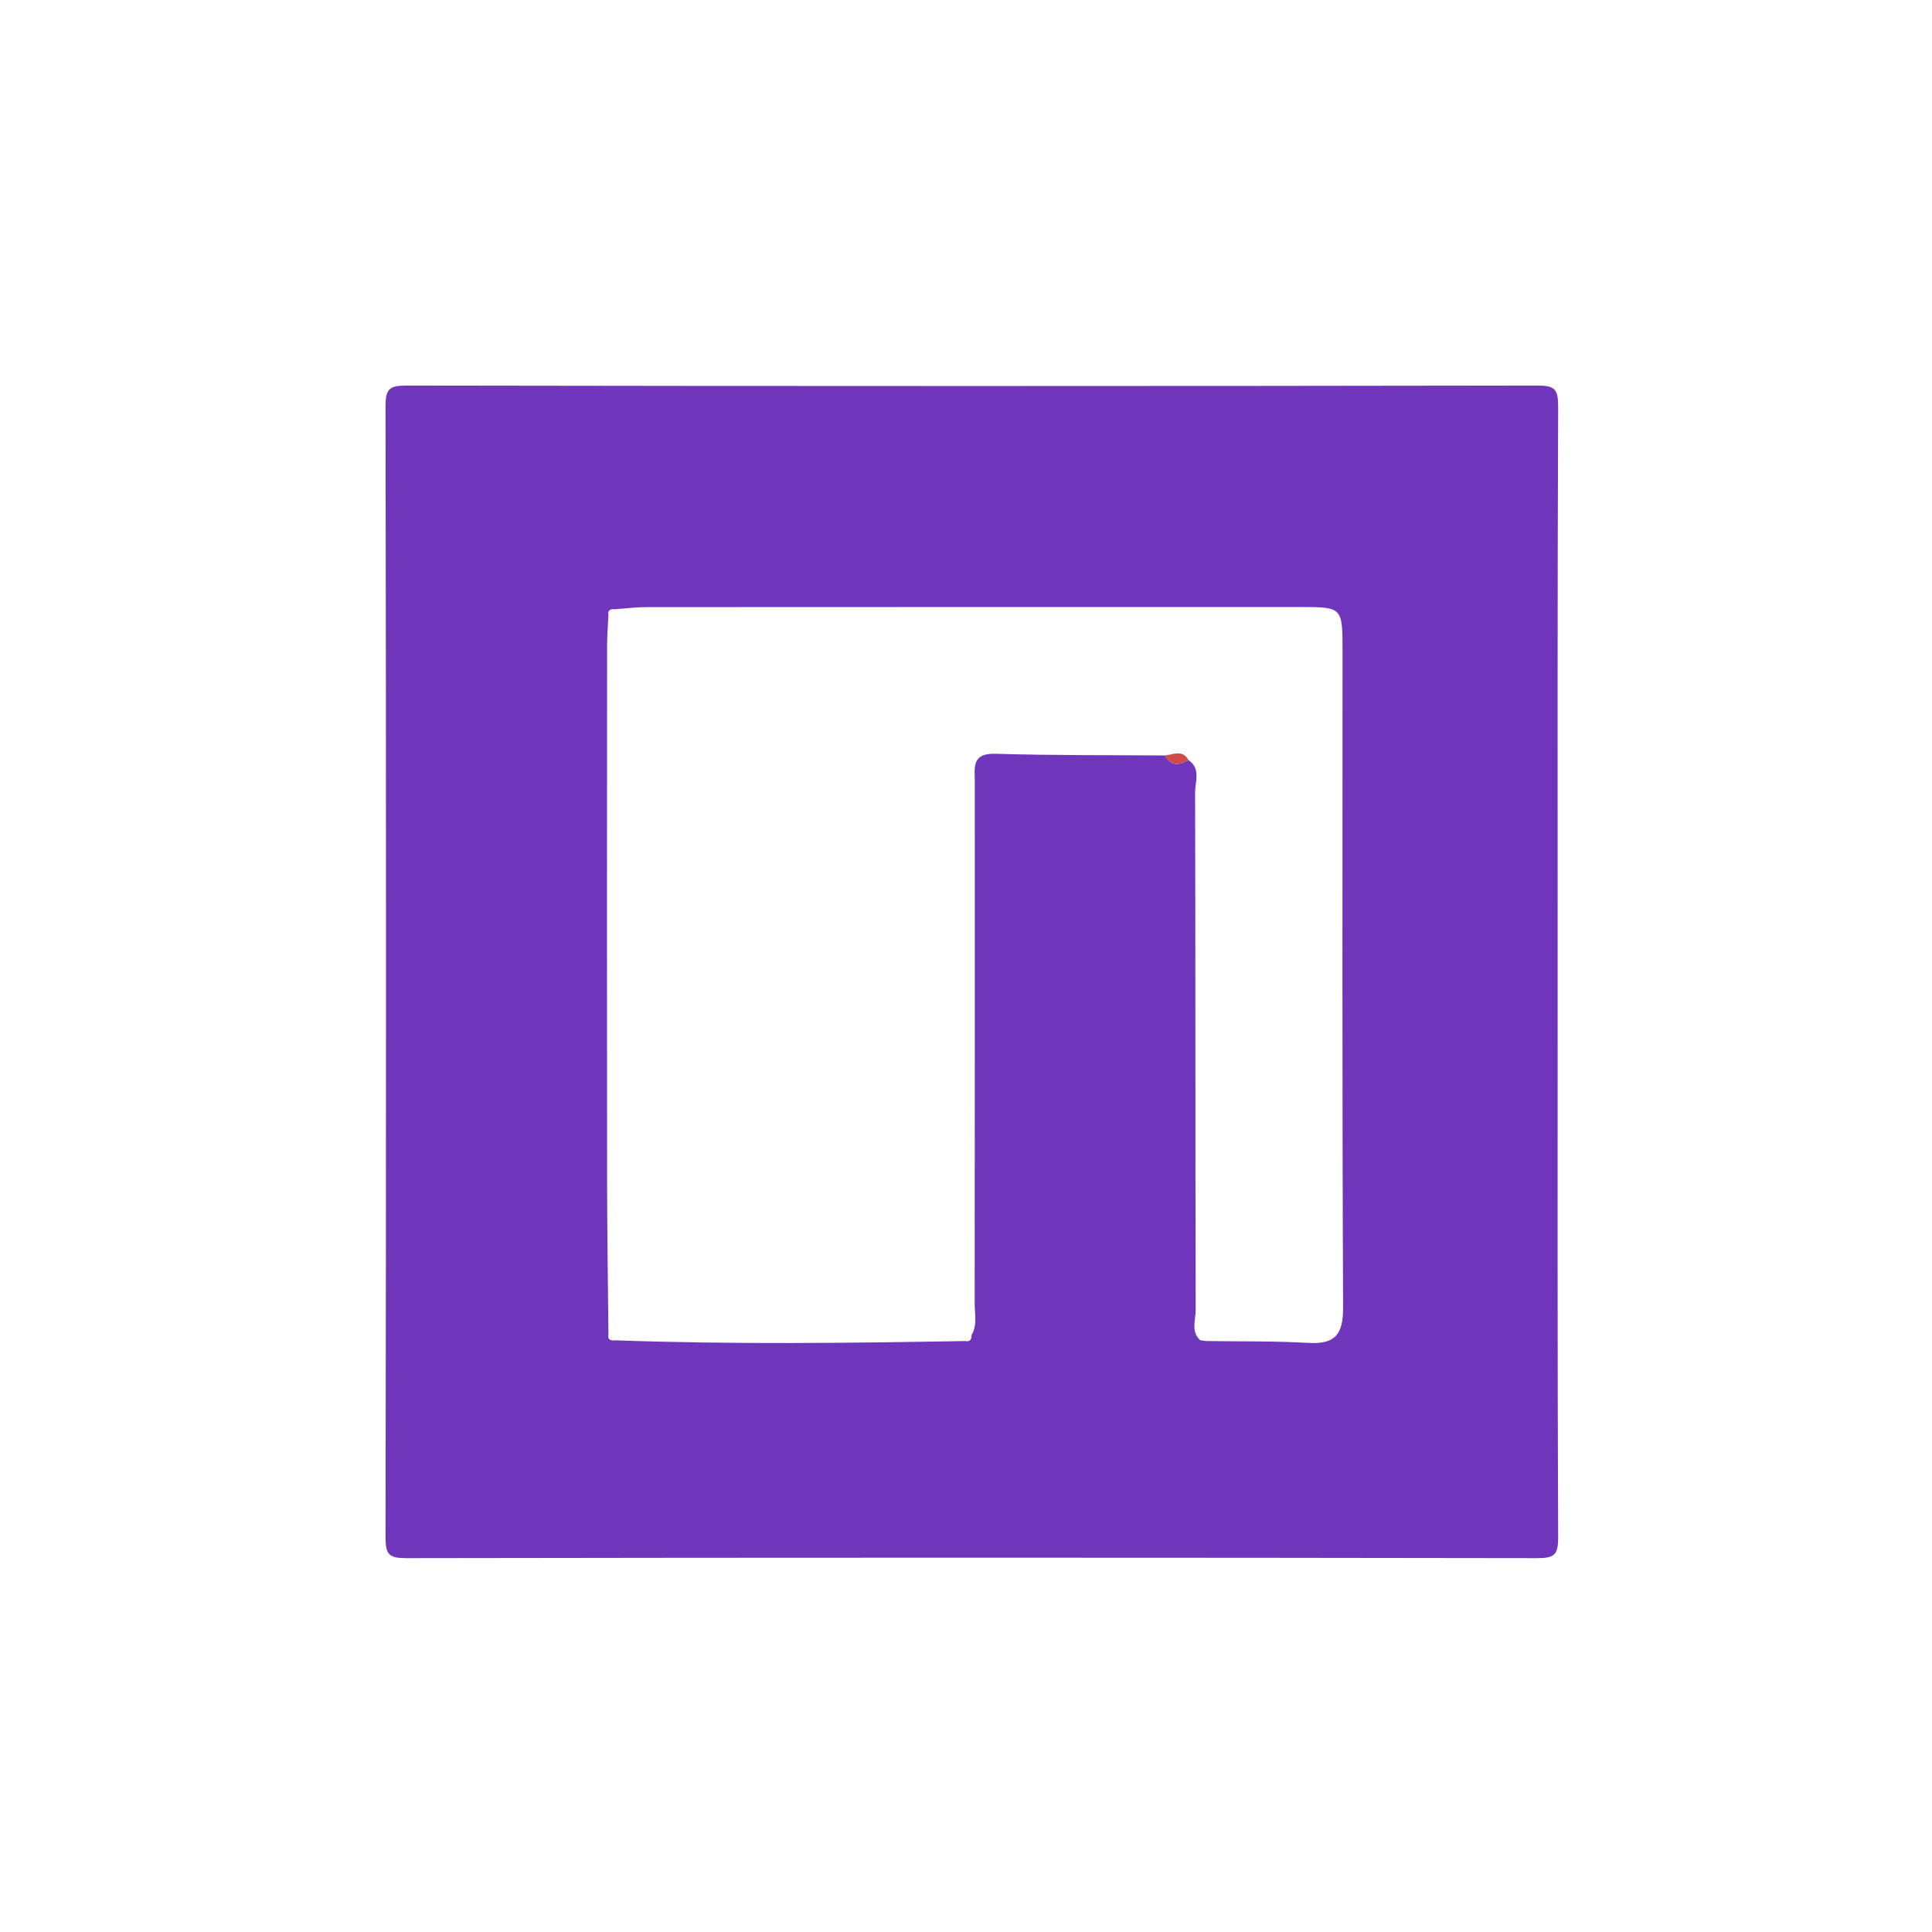
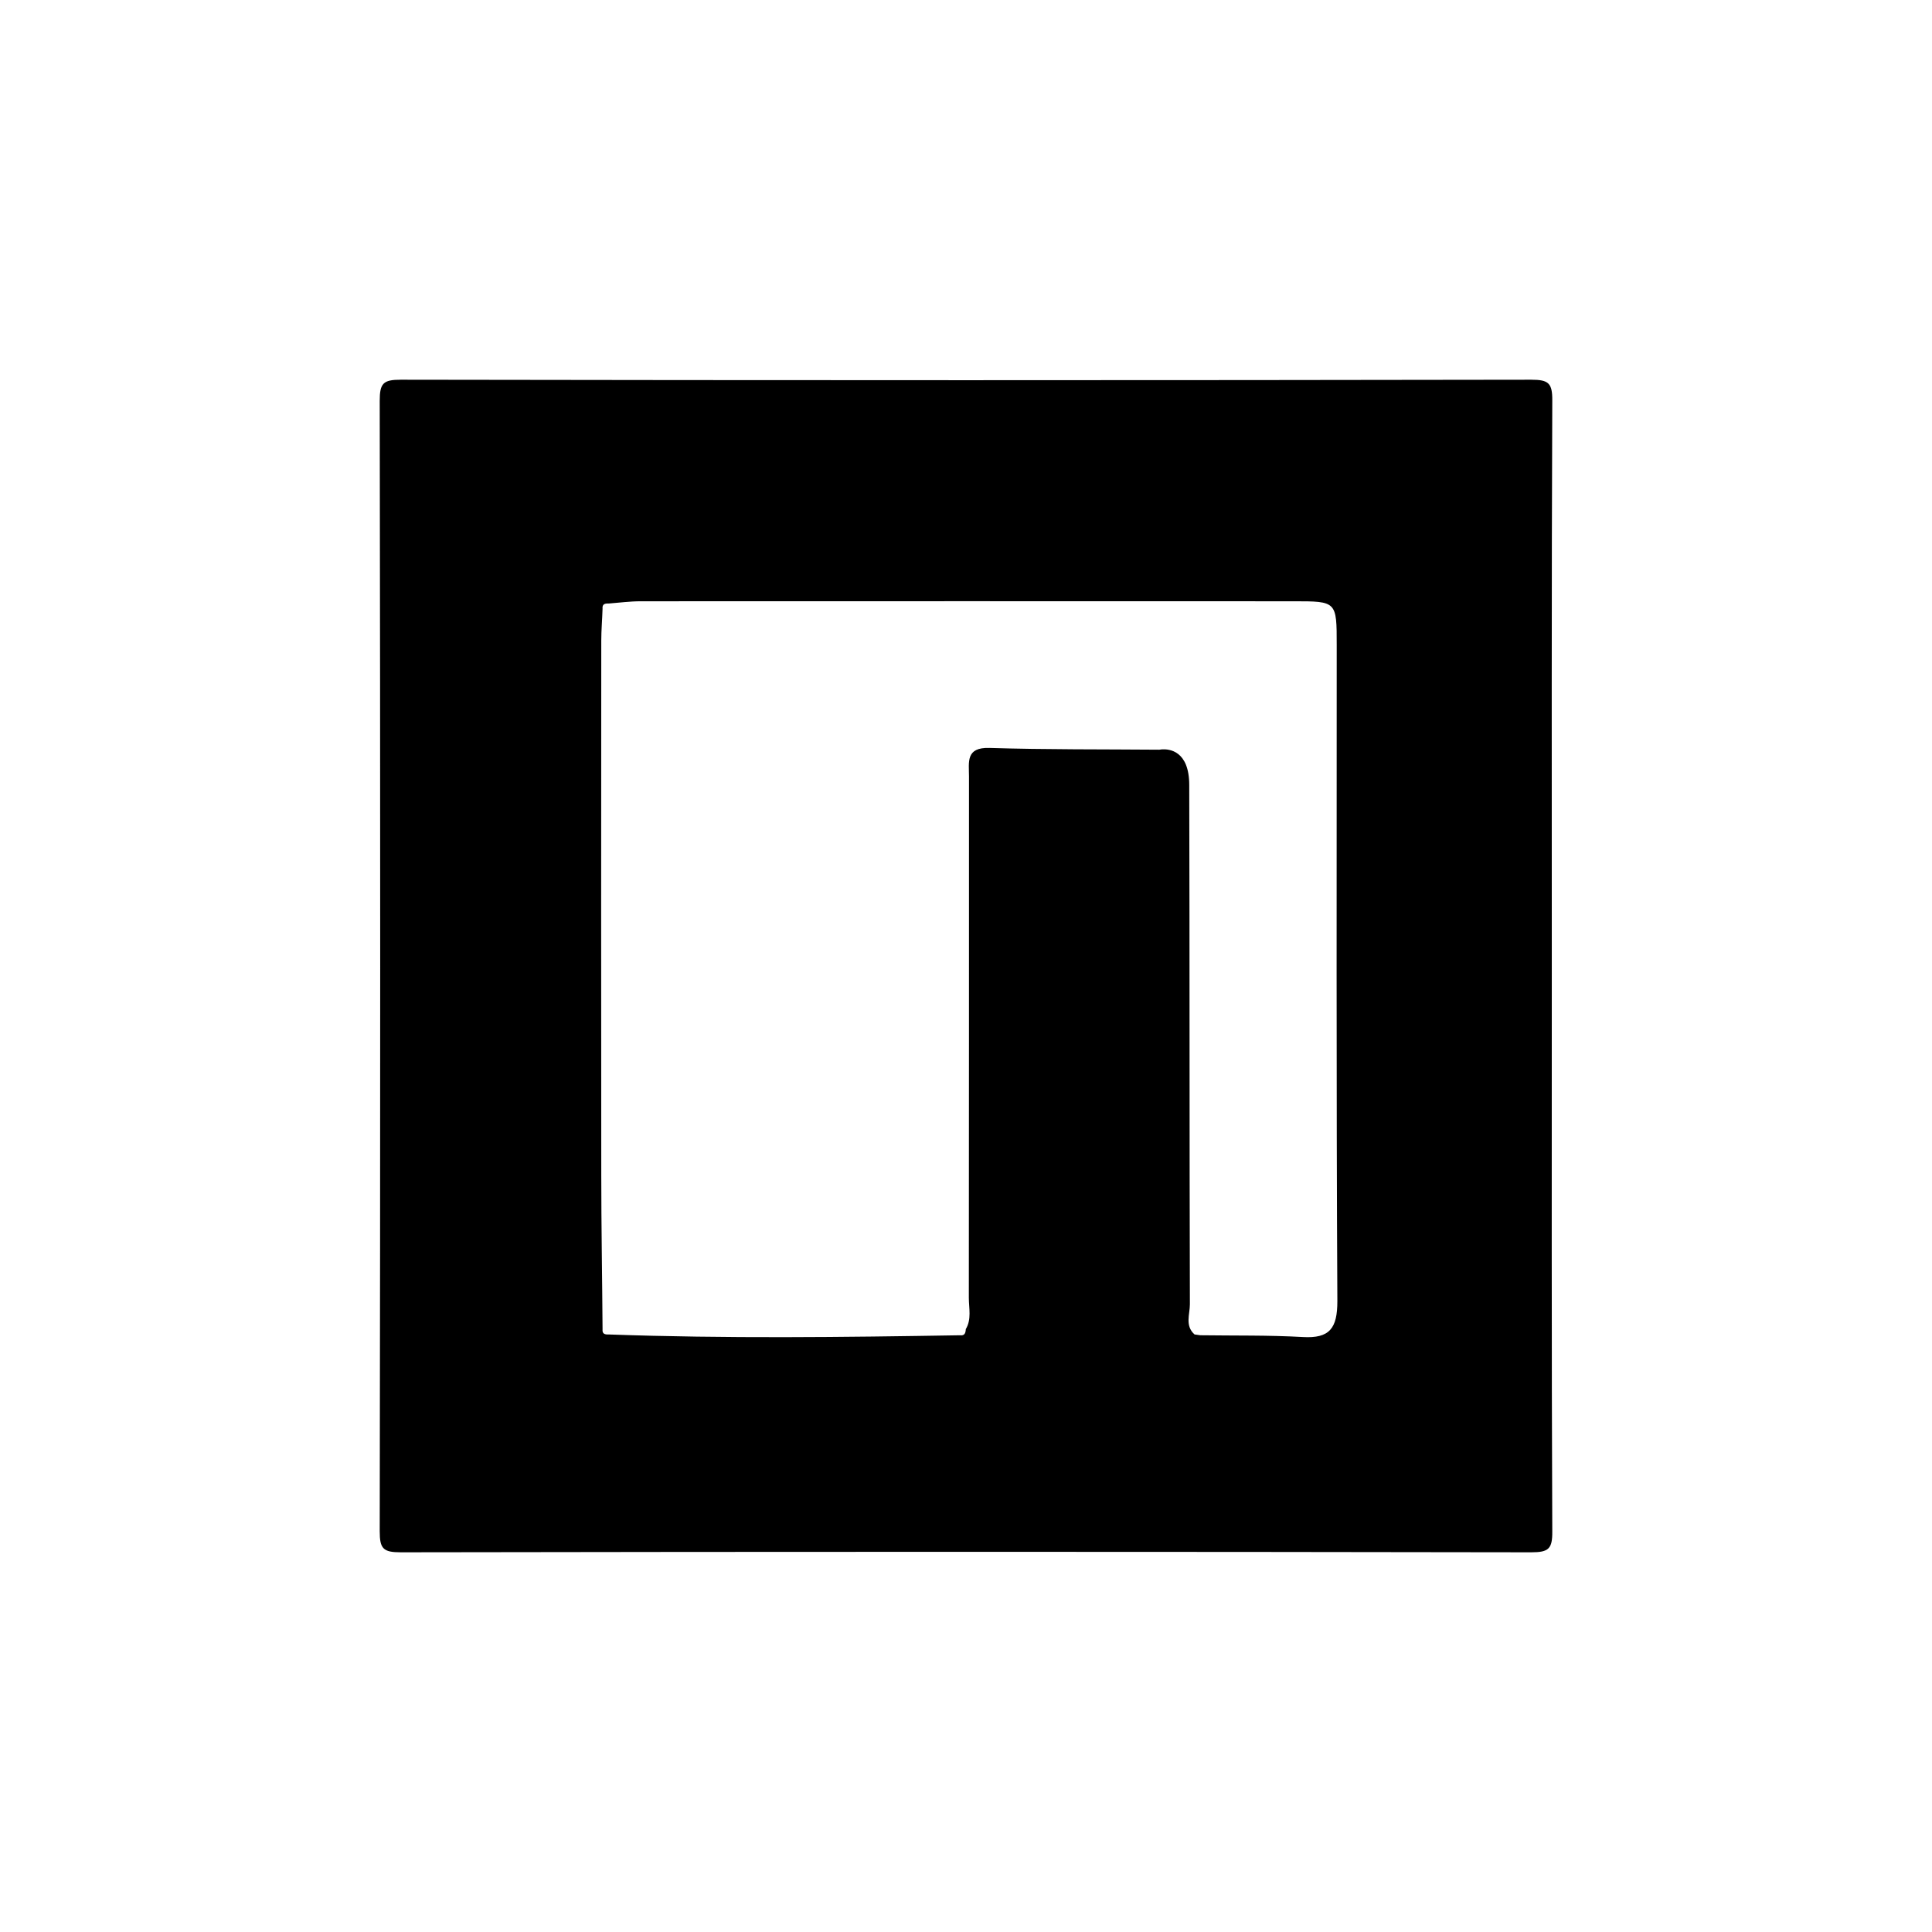
<svg xmlns="http://www.w3.org/2000/svg" version="1.1" id="Layer_1" x="0px" y="0px" width="120px" height="120px" viewBox="0 0 120 120" enable-background="new 0 0 120 120" xml:space="preserve">
-   <path fill-rule="evenodd" clip-rule="evenodd" fill="#6F36BC" d="M96.749,60.546c0,11.644-0.018,23.287,0.031,34.93  c0.005,1.086-0.219,1.306-1.305,1.304c-23.408-0.039-46.815-0.039-70.224,0c-1.085,0.002-1.306-0.218-1.304-1.303  c0.039-23.408,0.039-46.816,0-70.225c-0.002-1.086,0.219-1.306,1.304-1.304c23.408,0.039,46.815,0.039,70.224,0  c1.086-0.002,1.31,0.218,1.305,1.304C96.731,37.017,96.749,48.781,96.749,60.546z M38.167,37.843  c-0.227-0.007-0.407,0.038-0.375,0.327c-0.029,0.662-0.085,1.323-0.085,1.985c-0.006,11.057-0.011,22.112,0,33.169  c0.003,3.199,0.056,6.398,0.085,9.599c-0.039,0.295,0.145,0.335,0.373,0.325C45.442,83.511,52.722,83.42,60,83.294  c0.292,0.038,0.334-0.155,0.347-0.375c0.37-0.621,0.191-1.304,0.192-1.955c0.012-10.791,0.009-21.582,0.008-32.374  c0-0.896-0.22-1.818,1.28-1.772c3.512,0.107,7.027,0.079,10.541,0.105c0.367,0.695,0.889,0.604,1.455,0.287  c0.775,0.532,0.405,1.335,0.407,2.002c0.026,10.722,0.012,21.444,0.035,32.166c0.001,0.62-0.313,1.33,0.292,1.872  c0.12,0.015,0.24,0.029,0.361,0.044c2.119,0.031,4.243-0.005,6.357,0.116c1.683,0.095,2.156-0.552,2.148-2.221  c-0.064-13.583-0.036-27.167-0.036-40.75c0-2.732-0.001-2.735-2.671-2.736c-13.522-0.001-27.046-0.002-40.568,0.006  C39.488,37.709,38.827,37.797,38.167,37.843z" />
-   <path fill-rule="evenodd" clip-rule="evenodd" fill="#CF4A49" d="M72.368,46.923c0.516-0.06,1.083-0.378,1.455,0.287  C73.257,47.527,72.735,47.618,72.368,46.923z" />
-   <path fill-rule="evenodd" clip-rule="evenodd" fill="#FCF5F5" d="M38.167,37.843c-0.125,0.109-0.25,0.218-0.375,0.327  C37.76,37.881,37.94,37.836,38.167,37.843z" />
-   <path fill-rule="evenodd" clip-rule="evenodd" fill="#FCF5F5" d="M37.792,82.923c0.124,0.108,0.248,0.217,0.373,0.325  C37.937,83.258,37.753,83.218,37.792,82.923z" />
-   <path fill-rule="evenodd" clip-rule="evenodd" fill="#FCF5F5" d="M60,83.294c0.115-0.125,0.23-0.251,0.347-0.375  C60.334,83.139,60.292,83.332,60,83.294z" />
-   <path fill-rule="evenodd" clip-rule="evenodd" fill="#FCF5F5" d="M74.558,83.25c0.12,0.015,0.24,0.029,0.361,0.044  C74.798,83.279,74.678,83.265,74.558,83.25z" />
+   <path fill-rule="evenodd" clip-rule="evenodd" fill="currentColor" d="M96.385,60.185c0-11.77-0.02-23.53,0.03-35.29  c0.01-1.09-0.22-1.31-1.3-1.31c-23.41,0.04-46.82,0.04-70.23,0c-1.08,0-1.3,0.22-1.3,1.31c0.04,23.4,0.04,46.811,0,70.22  c0,1.08,0.22,1.301,1.3,1.301c23.41-0.04,46.82-0.04,70.23,0c1.08,0,1.31-0.221,1.3-1.301  C96.365,83.475,96.385,71.824,96.385,60.185z M80.915,83.045c-2.12-0.12-4.24-0.08-6.36-0.11c-0.12-0.02-0.239-0.03-0.359-0.05  c-0.61-0.54-0.29-1.25-0.29-1.87c-0.03-10.72-0.011-21.44-0.04-32.17v-0.08c0-2.14-1.24-2.25-1.7-2.22  c-0.1,0.01-0.16,0.02-0.16,0.02c-3.51-0.03-7.03,0-10.54-0.109c-1.5-0.051-1.28,0.88-1.28,1.77c0,10.79,0,21.59-0.01,32.38  c0,0.65,0.18,1.33-0.189,1.95c-0.011,0.22-0.061,0.42-0.351,0.38c-7.28,0.12-14.56,0.21-21.83-0.05c-0.229,0.01-0.41-0.03-0.38-0.32  c-0.02-3.2-0.08-6.399-0.08-9.6c-0.01-11.061-0.01-22.12,0-33.17c0-0.66,0.061-1.32,0.08-1.99c-0.03-0.29,0.15-0.33,0.38-0.32  c0.66-0.05,1.32-0.14,1.98-0.14c13.52-0.01,27.05,0,40.569,0c2.671,0,2.671,0,2.671,2.729c0,13.591-0.03,27.171,0.04,40.75  C83.065,82.495,82.595,83.145,80.915,83.045z" />
</svg>
